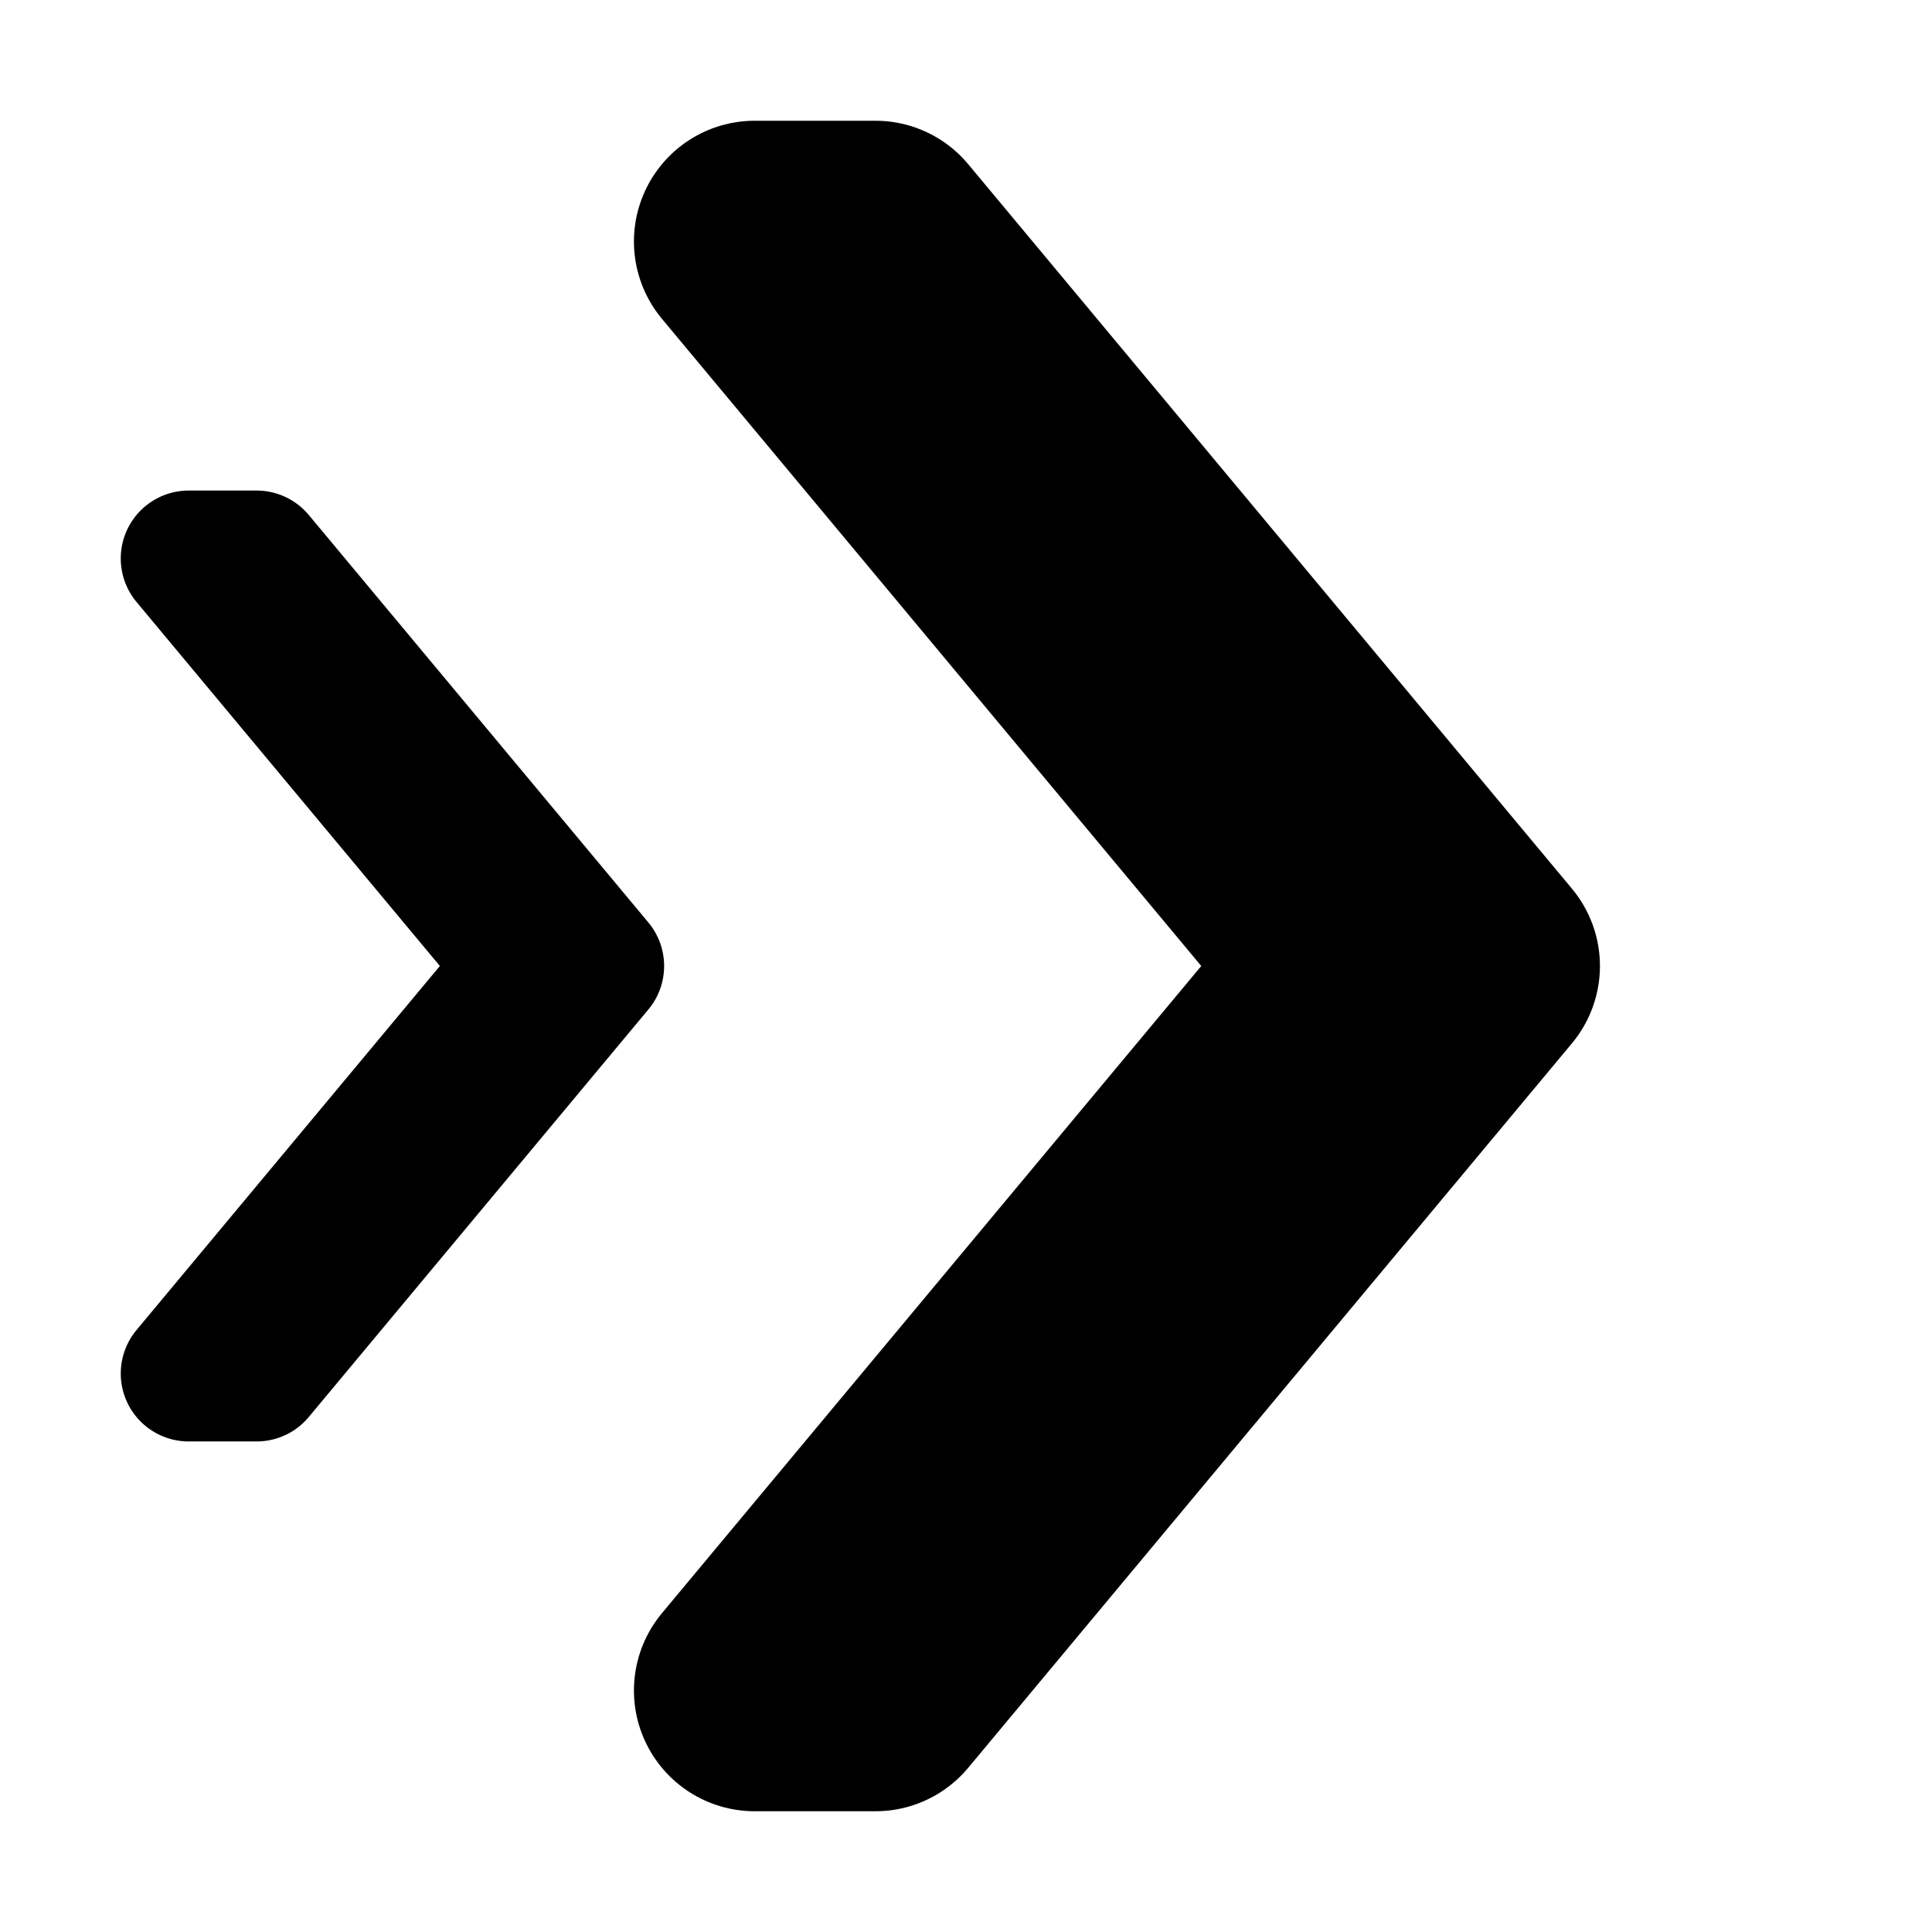
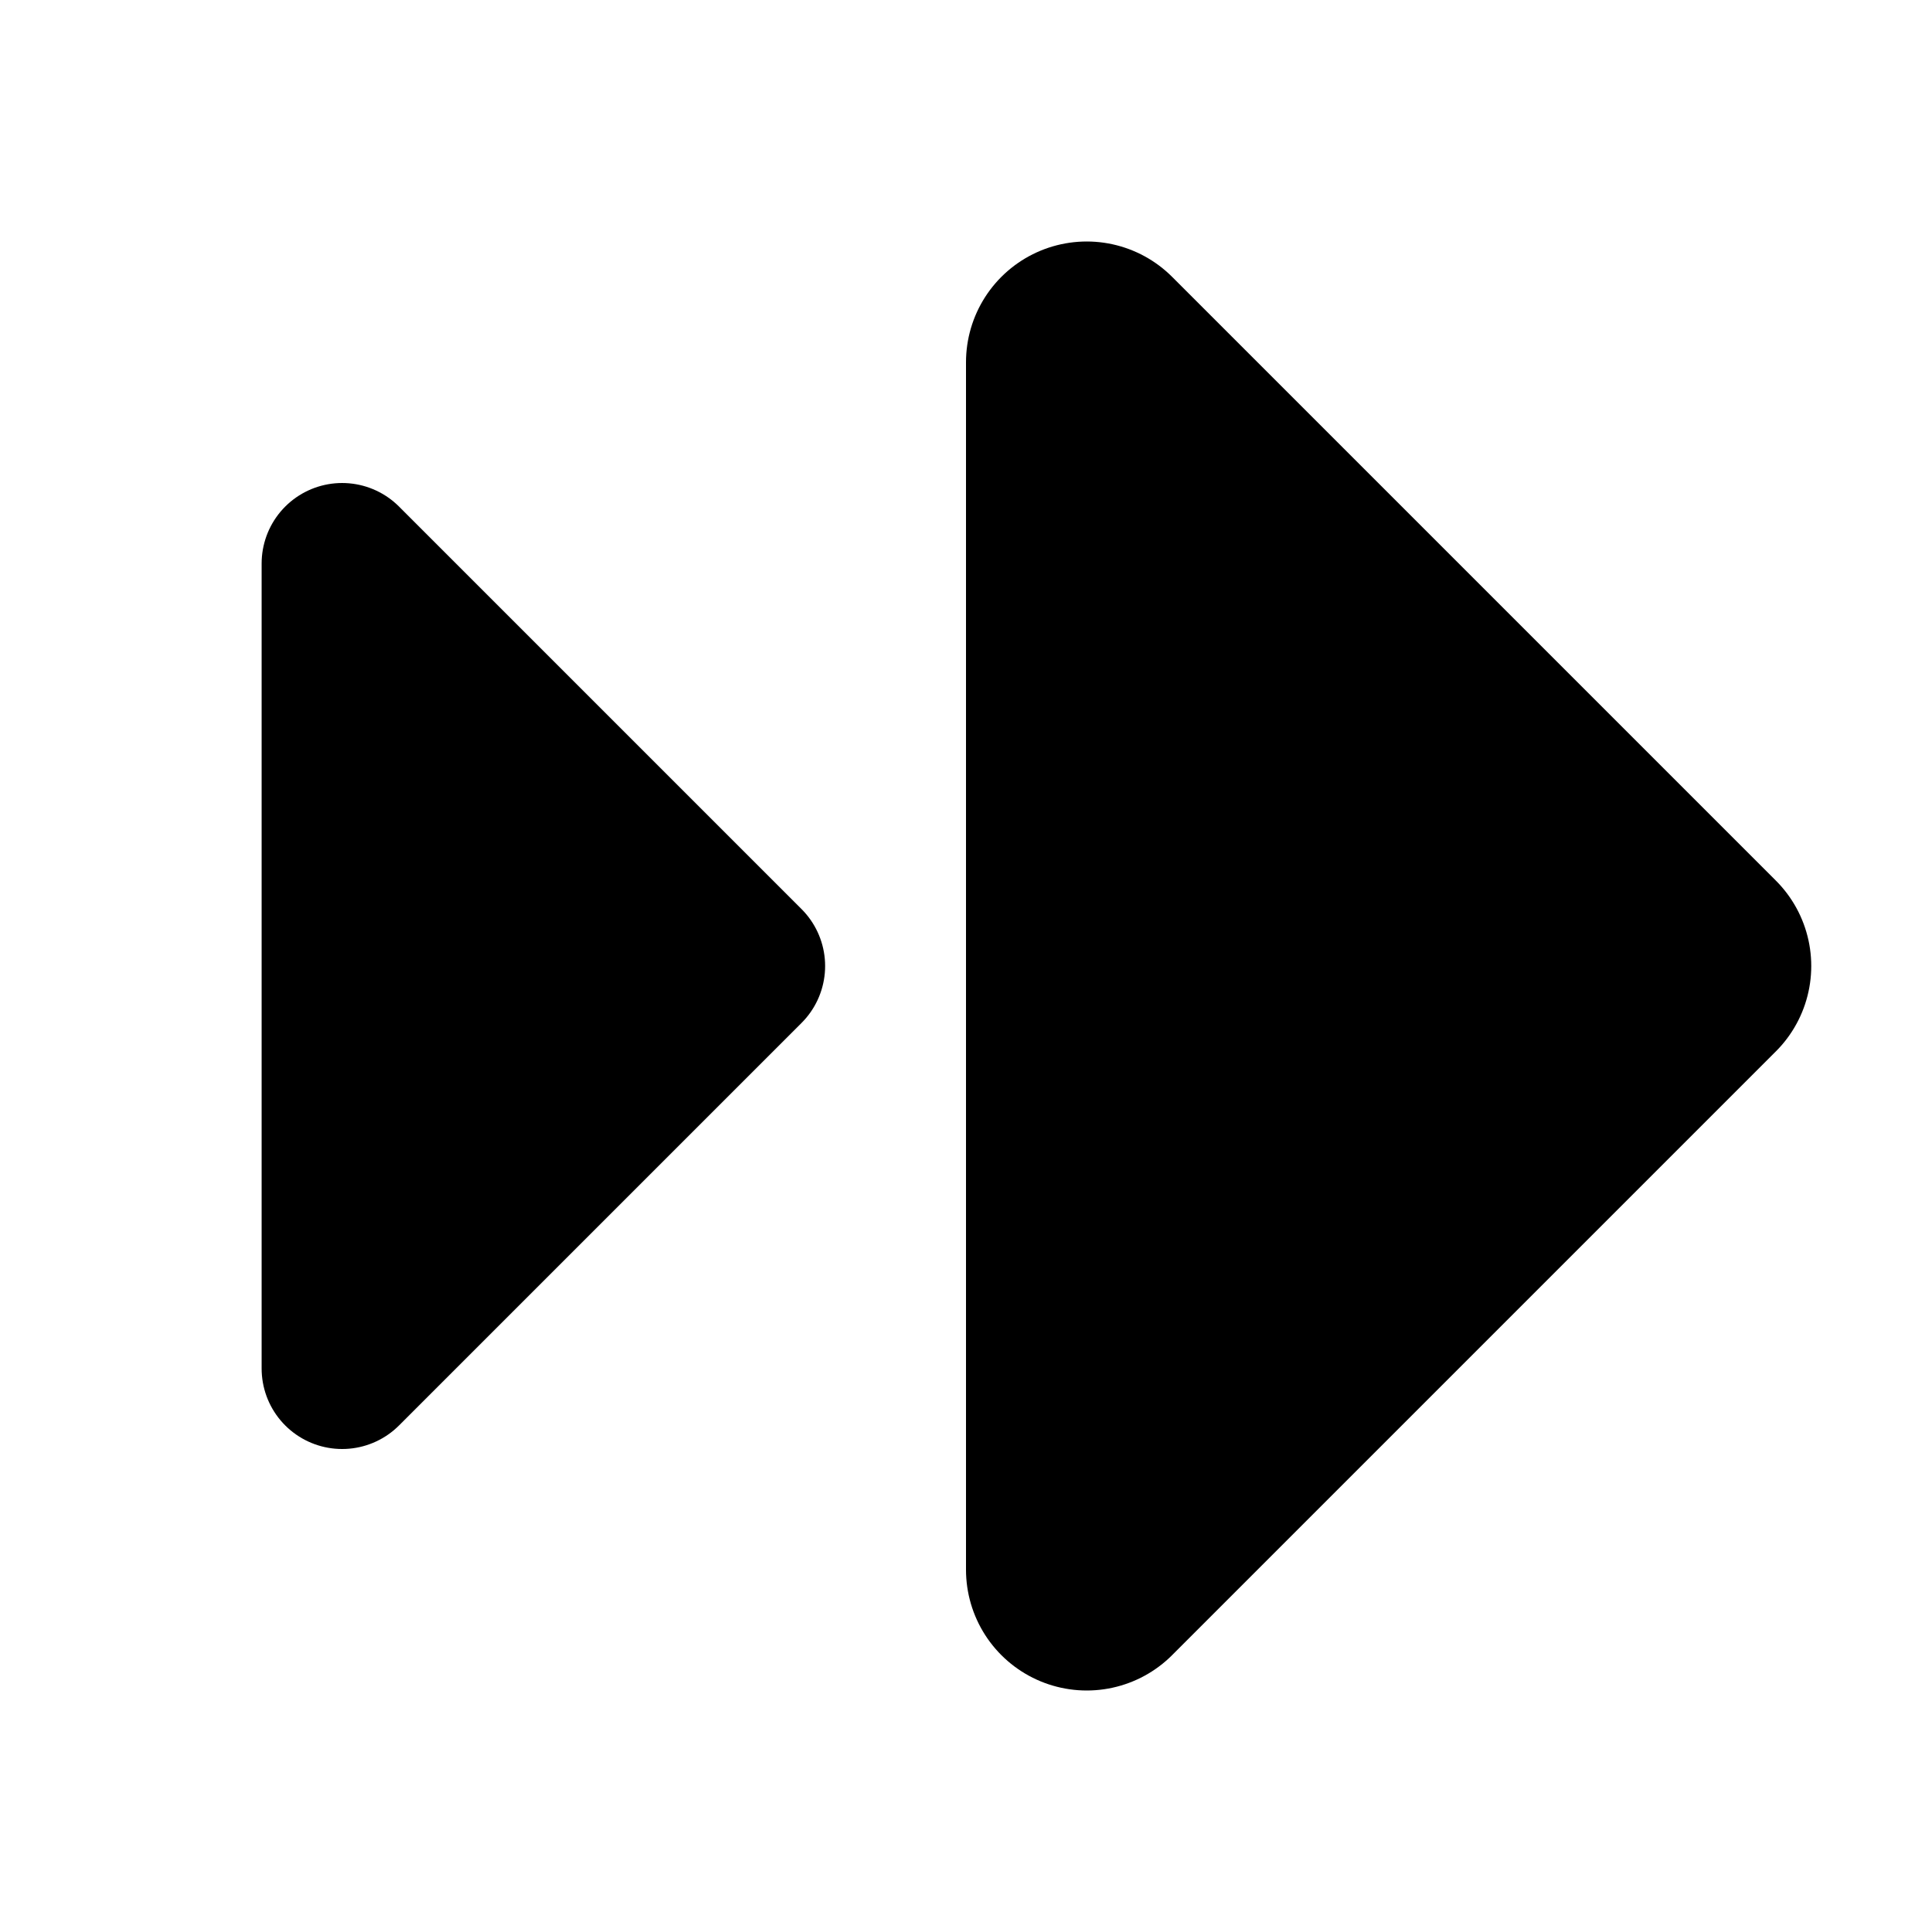
<svg xmlns="http://www.w3.org/2000/svg" width="128" height="128" id="svg2" version="1.1">
  <defs id="defs4">
    <pattern patternUnits="userSpaceOnUse" width="72" height="112" patternTransform="translate(64,916.3622)" id="pattern3607">
      <path style="fill:#000000;fill-opacity:1;stroke:#000000;stroke-width:16;stroke-linecap:round;stroke-linejoin:round;stroke-miterlimit:4;stroke-opacity:1;stroke-dasharray:none" d="M 8,56 48,8 64,8 24,56 l 40,48 -16,0 L 8,56 z" id="path3602" />
    </pattern>
  </defs>
  <g id="layer1" transform="translate(0,-924.3622)">
-     <path style="fill:#000000;fill-opacity:1;stroke:#000000;stroke-width:16;stroke-linecap:round;stroke-linejoin:round;stroke-miterlimit:4;stroke-opacity:1;stroke-dasharray:none" d="m 98,988.362 -40,-48 -8,-2e-5 40,48 -40,48 8,0 40,-48 z" id="path2820" />
-     <path id="path4335" d="m 39.5,988.362 -22.5,-27 -4.5,-3e-5 22.5,27 -22.5,27 4.5,0 22.5,-27 z" style="fill:#000000;fill-opacity:1;stroke:#000000;stroke-width:9;stroke-linecap:round;stroke-linejoin:round;stroke-miterlimit:4;stroke-opacity:1;stroke-dasharray:none" />
+     <path style="fill:#000000;fill-opacity:1;fill-rule:nonzero;stroke:#000000;stroke-width:16;stroke-linecap:round;stroke-linejoin:round;stroke-miterlimit:4;stroke-opacity:1" d="m 72,948.362 0,80 40,-40 -40,-40 z" id="rect4720" />
+     <path id="path4728" d="m 22.667,961.696 0,53.333 26.666,-26.666 -26.666,-26.666 z" style="fill:#000000;fill-opacity:1;fill-rule:nonzero;stroke:#000000;stroke-width:10.667;stroke-linecap:round;stroke-linejoin:round;stroke-miterlimit:4;stroke-opacity:1" />
  </g>
</svg>
